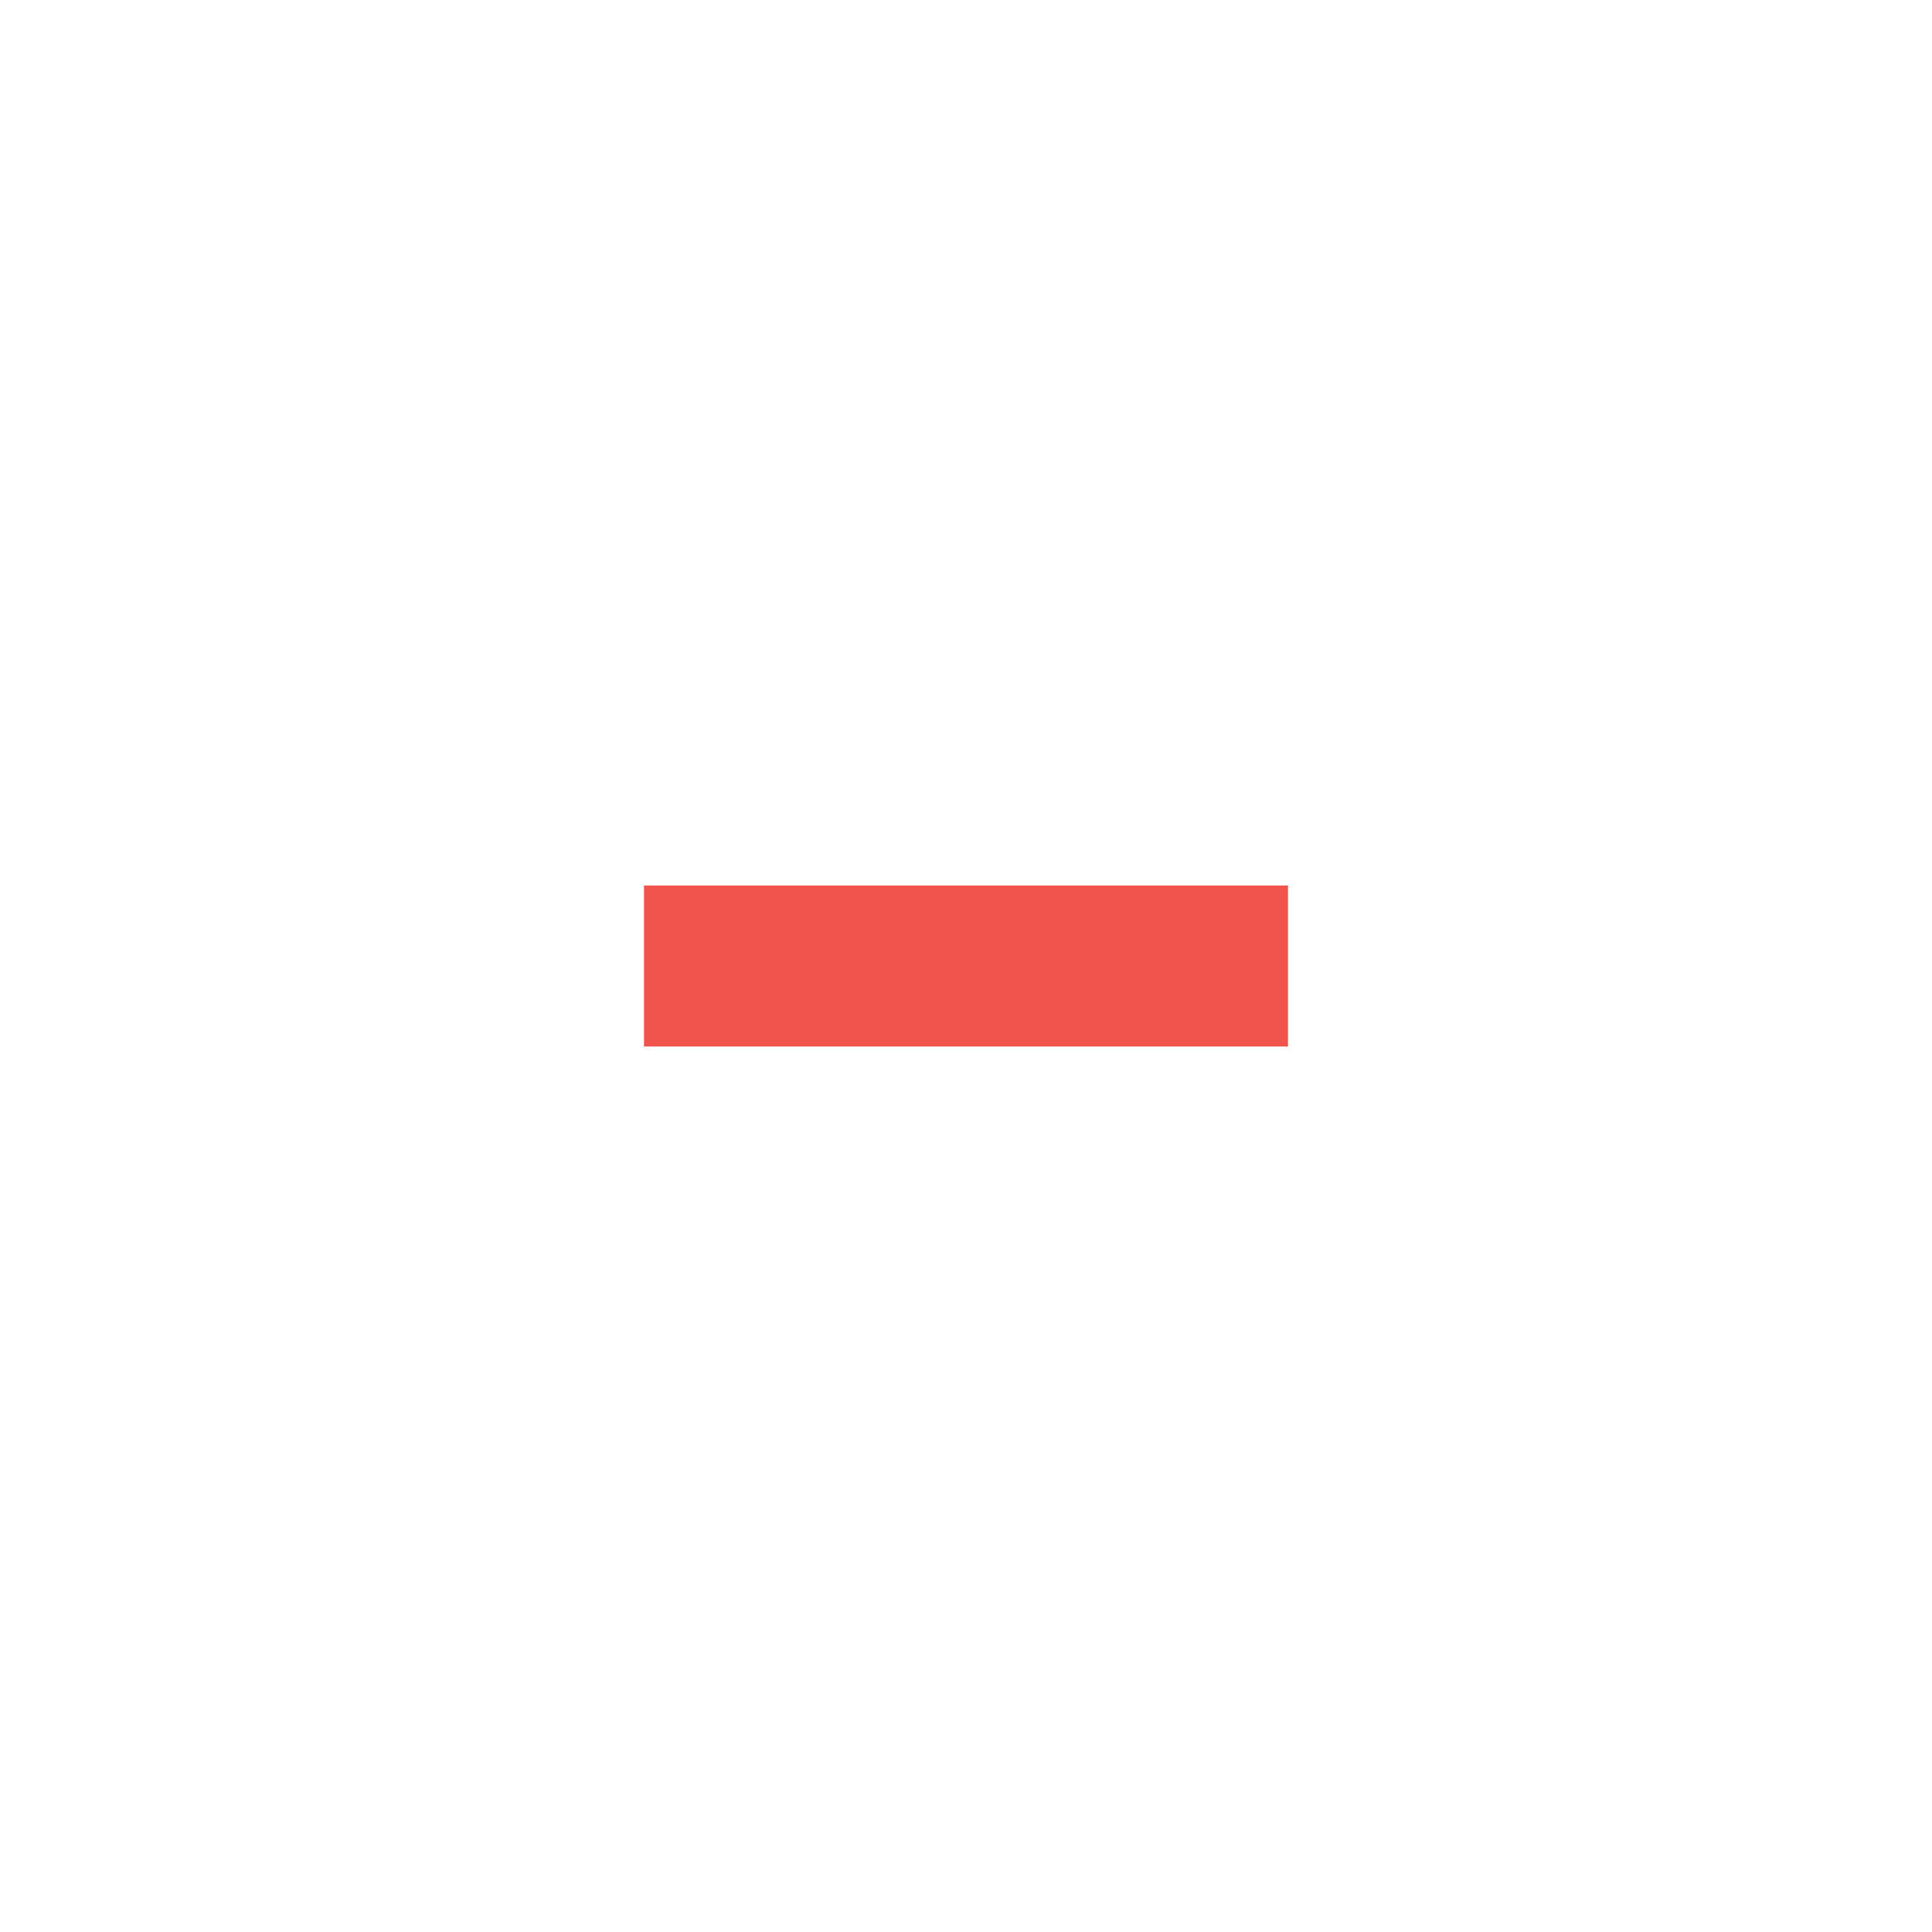
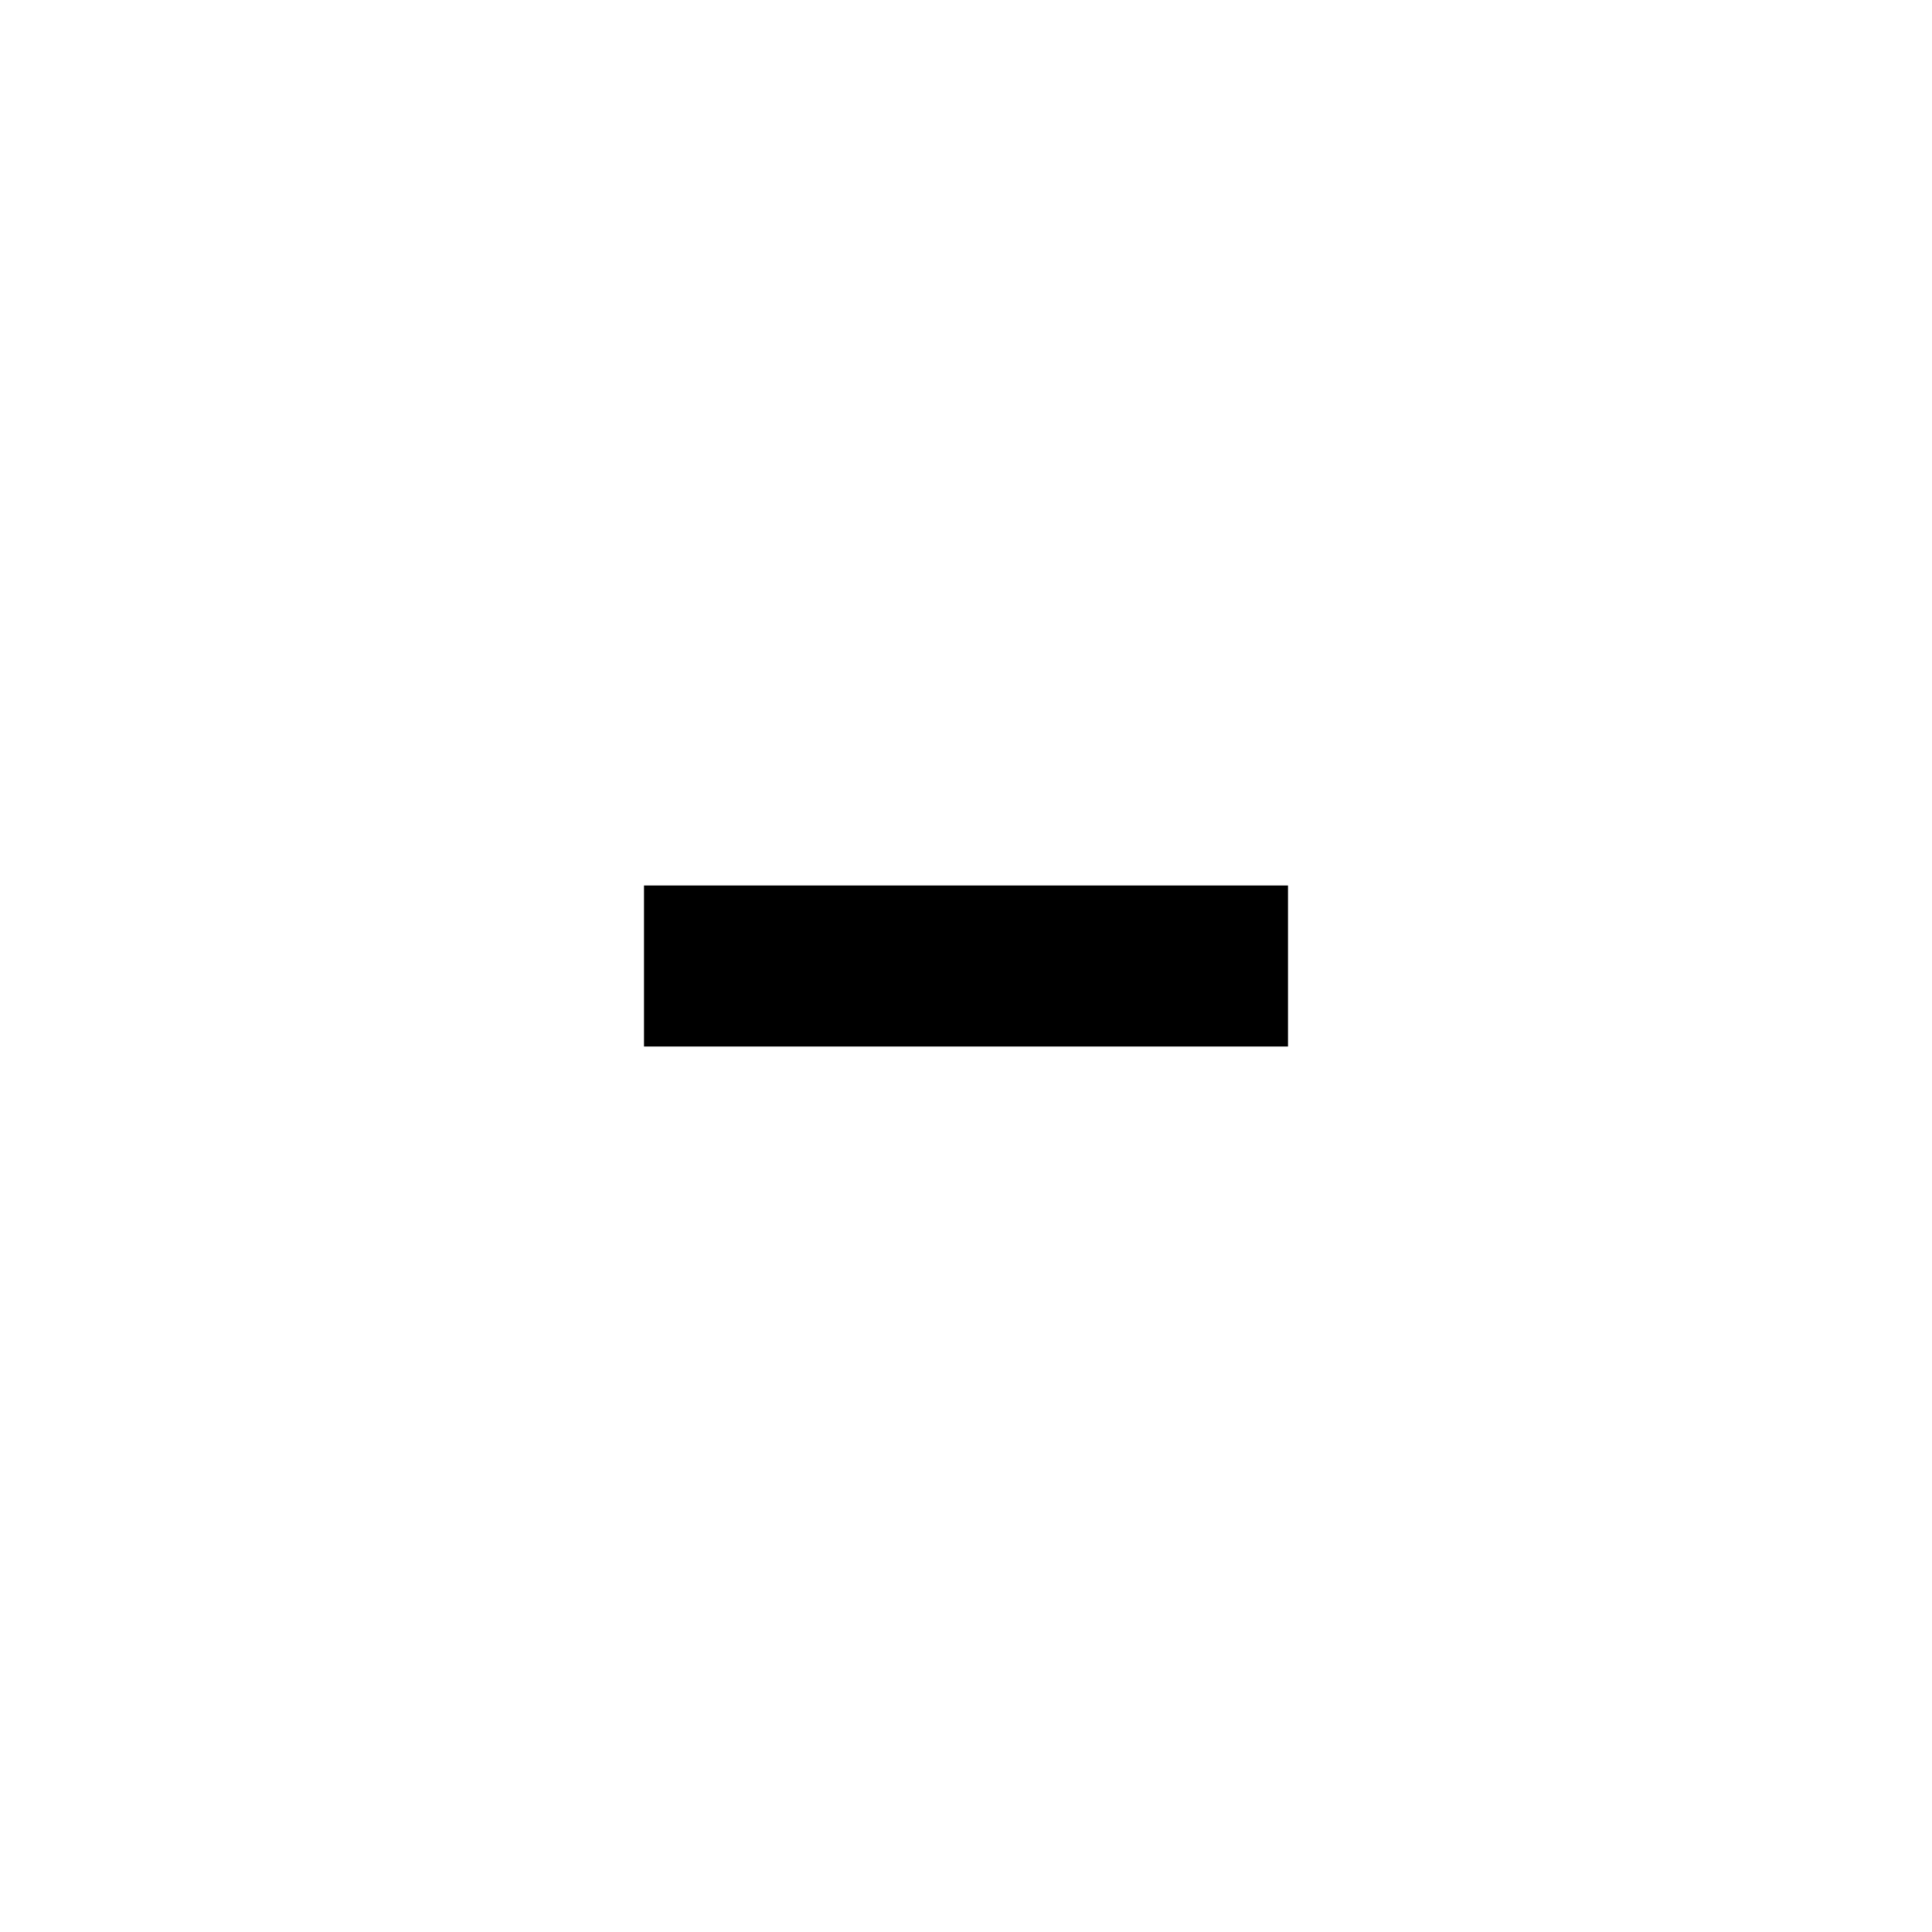
<svg xmlns="http://www.w3.org/2000/svg" version="1.1" x="0px" y="0px" width="24px" height="24px" viewBox="0 0 24 24" xml:space="preserve">
-   <rect x="8" y="11" fill="#f0544c" width="8" height="2" />
+   <rect x="8" y="11" fill="#%SEL_BG%" width="8" height="2" />
</svg>
